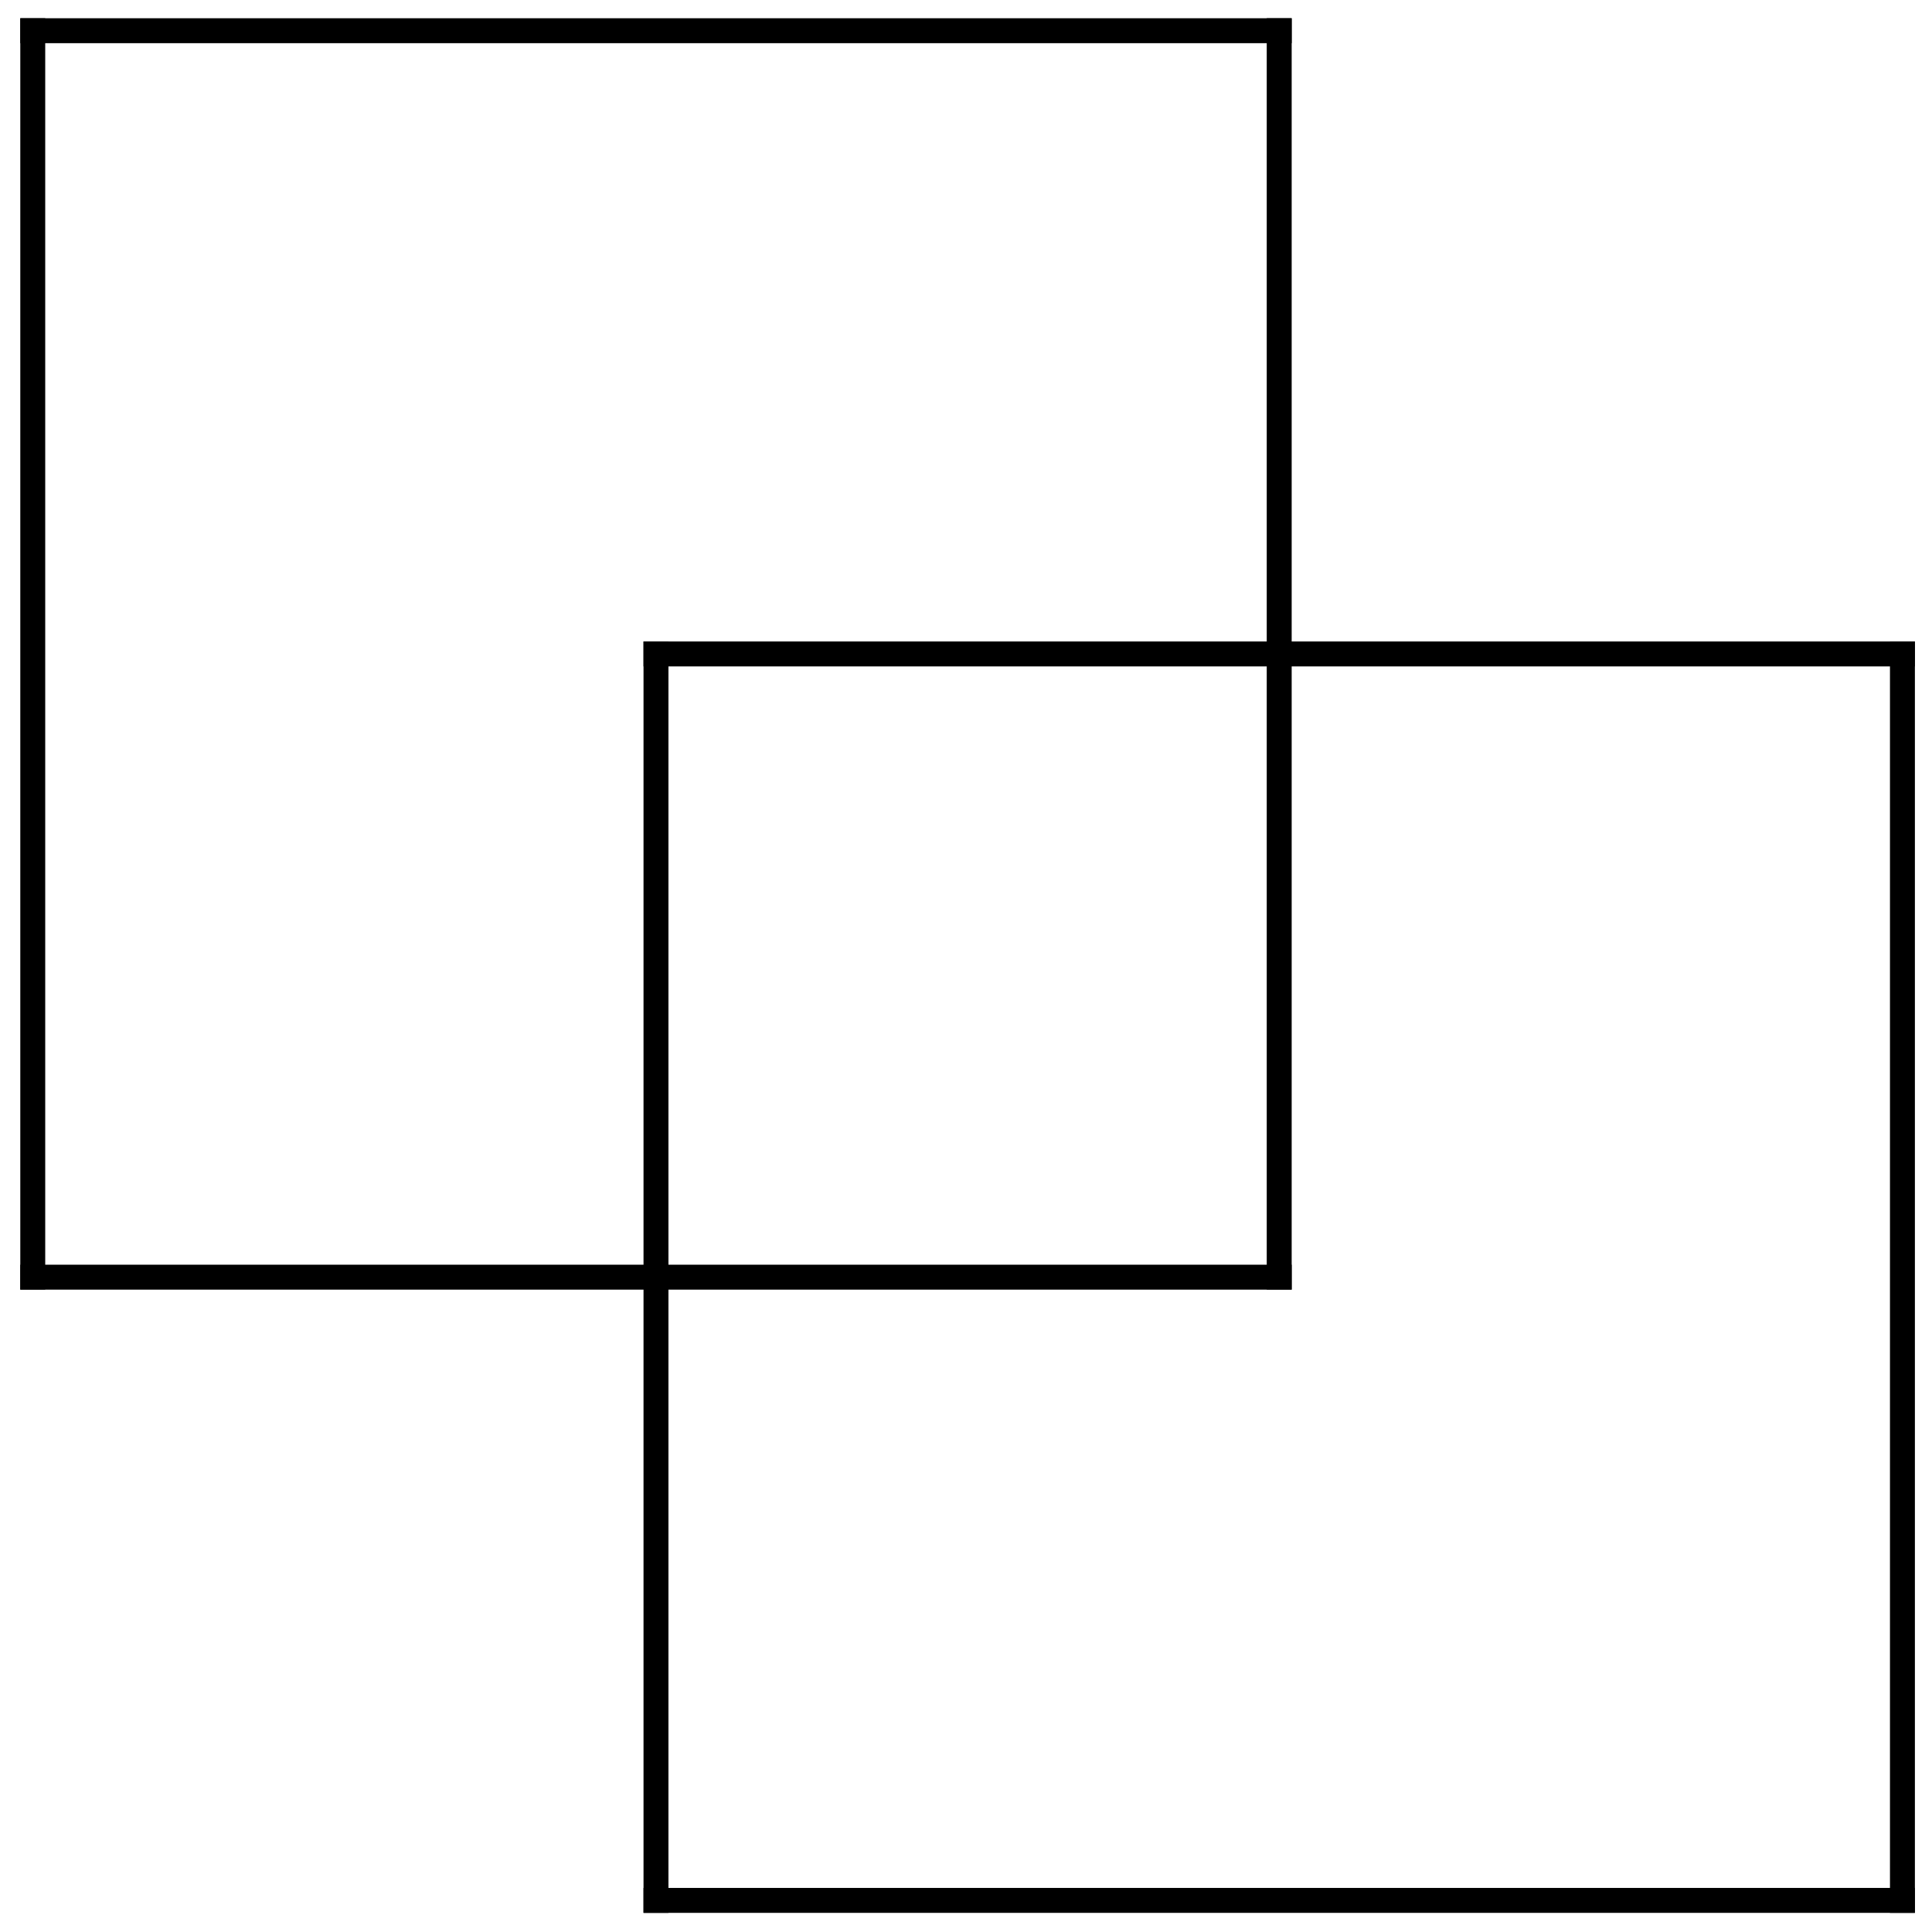
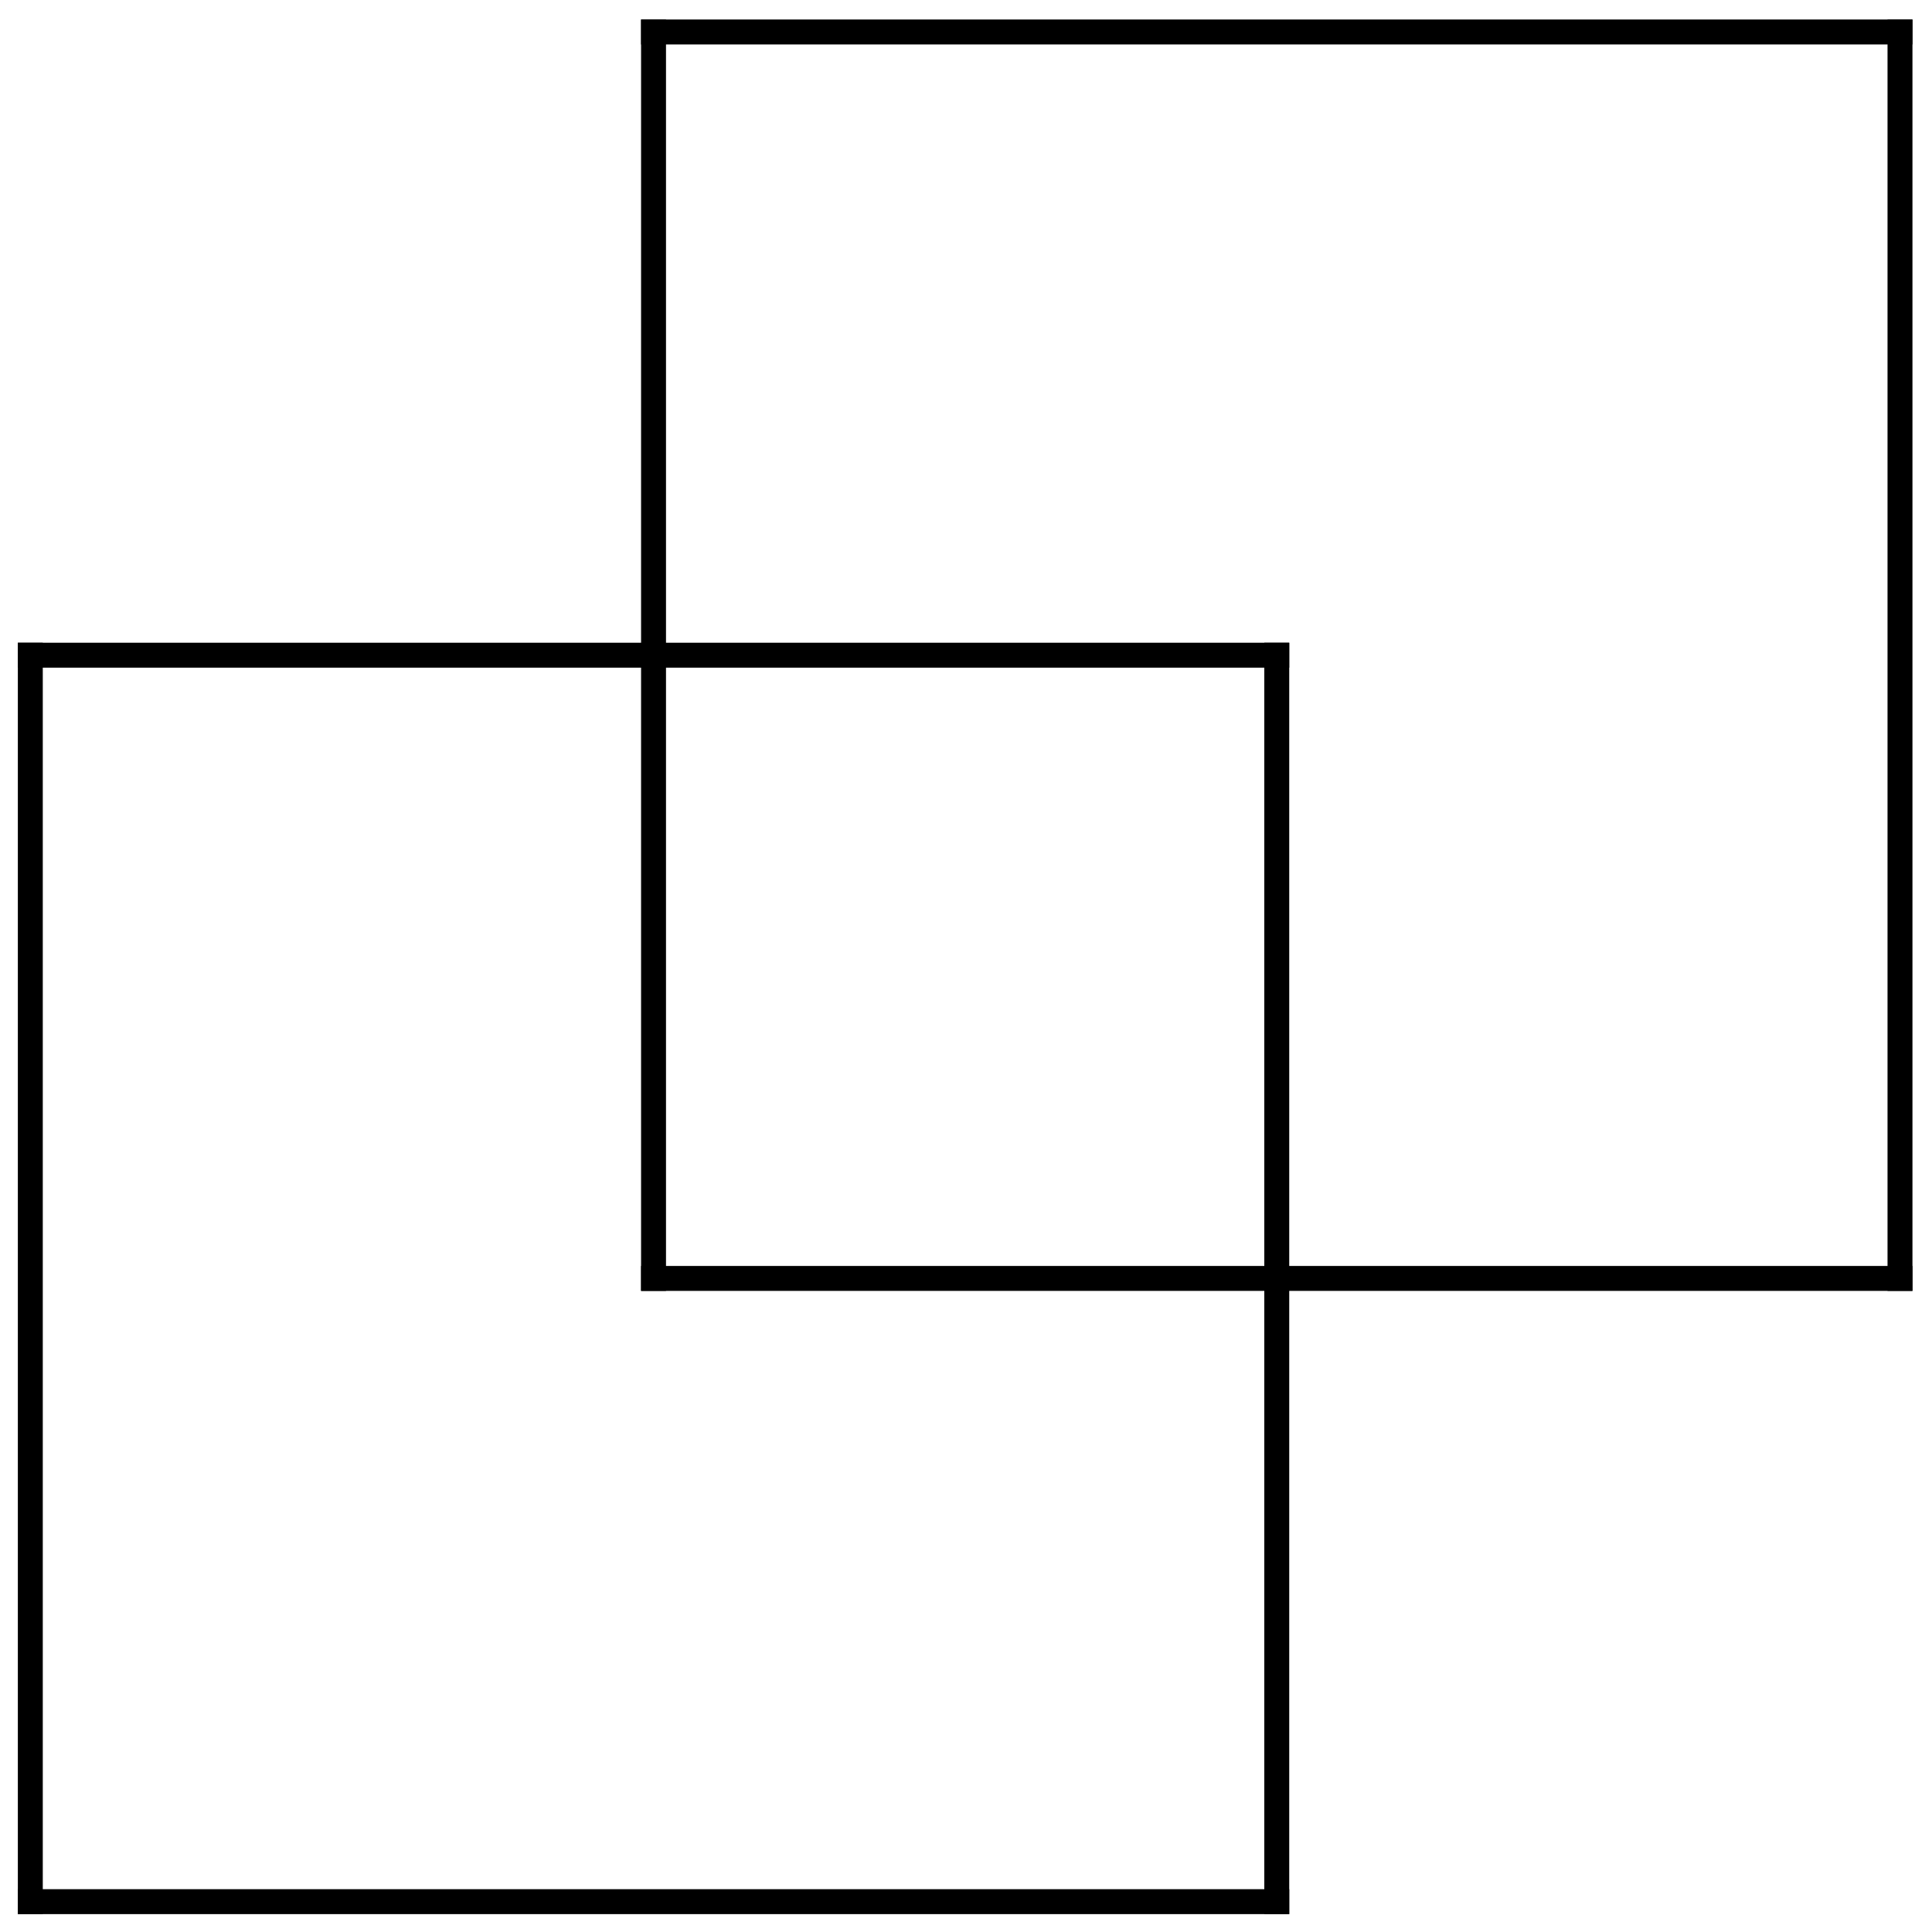
<svg xmlns="http://www.w3.org/2000/svg" version="1.1" width="155" height="155" id="svg3866">
  <defs id="defs3890">
    <marker refX="0" refY="0" orient="auto" id="Arrow2Mstart" style="overflow:visible">
      <path d="M 8.719,4.034 -2.207,0.016 8.719,-4.002 c -1.745,2.372 -1.735,5.617 -6e-7,8.035 z" transform="scale(0.6,0.6)" id="path3792" style="font-size:12px;fill-rule:evenodd;stroke-width:0.625;stroke-linejoin:round" />
    </marker>
    <marker refX="0" refY="0" orient="auto" id="marker7796" style="overflow:visible">
      <path d="M 8.719,4.034 -2.207,0.016 8.719,-4.002 c -1.745,2.372 -1.735,5.617 -6e-7,8.035 z" transform="scale(0.6,0.6)" id="path7798" style="font-size:12px;fill-rule:evenodd;stroke-width:0.625;stroke-linejoin:round" />
    </marker>
    <marker refX="0" refY="0" orient="auto" id="Arrow2Mstart-5" style="overflow:visible">
      <path d="M 8.719,4.034 -2.207,0.016 8.719,-4.002 c -1.745,2.372 -1.735,5.617 -6e-7,8.035 z" transform="scale(0.6,0.6)" id="path3792-1" style="font-size:12px;fill-rule:evenodd;stroke-width:0.625;stroke-linejoin:round" />
    </marker>
    <marker refX="0" refY="0" orient="auto" id="marker7837" style="overflow:visible">
      <path d="M 8.719,4.034 -2.207,0.016 8.719,-4.002 c -1.745,2.372 -1.735,5.617 -6e-7,8.035 z" transform="scale(0.6,0.6)" id="path7839" style="font-size:12px;fill-rule:evenodd;stroke-width:0.625;stroke-linejoin:round" />
    </marker>
  </defs>
-   <path d="m 52.628,152.464 0,-100" id="path3872" style="fill:none;stroke:#000000;stroke-width:2;stroke-linecap:square;stroke-miterlimit:4;stroke-opacity:1;stroke-dasharray:none" />
-   <path d="m 52.628,52.464 100,0" id="path3874" style="fill:none;stroke:#000000;stroke-width:2;stroke-linecap:square;stroke-miterlimit:4;stroke-opacity:1;stroke-dasharray:none" />
-   <path d="m 152.628,52.464 0,100" id="path3876" style="fill:none;stroke:#000000;stroke-width:2;stroke-linecap:square;stroke-miterlimit:4;stroke-opacity:1;stroke-dasharray:none" />
-   <path d="m 152.628,152.464 -100,0" id="path3878" style="fill:none;stroke:#000000;stroke-width:2;stroke-linecap:square;stroke-miterlimit:4;stroke-opacity:1;stroke-dasharray:none" />
-   <path d="m 2.628,102.464 0,-100" id="path3880" style="fill:none;stroke:#000000;stroke-width:2;stroke-linecap:square;stroke-miterlimit:4;stroke-opacity:1;stroke-dasharray:none" />
-   <path d="m 2.628,2.464 100,0" id="path3882" style="fill:none;stroke:#000000;stroke-width:2;stroke-linecap:square;stroke-miterlimit:4;stroke-opacity:1;stroke-dasharray:none" />
-   <path d="m 102.628,2.464 0,100" id="path3884" style="fill:none;stroke:#000000;stroke-width:2;stroke-linecap:square;stroke-miterlimit:4;stroke-opacity:1;stroke-dasharray:none" />
-   <path d="m 102.628,102.464 -100,0" id="path3886" style="fill:none;stroke:#000000;stroke-width:2;stroke-linecap:square;stroke-miterlimit:4;stroke-opacity:1;stroke-dasharray:none" />
+   <path d="M 52.432,102.565 H 152.432" id="path3874" style="fill:none;stroke:#000000;stroke-width:2;stroke-linecap:square;stroke-miterlimit:4;stroke-dasharray:none;stroke-opacity:1" />
+   <path d="M 2.432,152.565 V 52.565" id="path3880" style="fill:none;stroke:#000000;stroke-width:2;stroke-linecap:square;stroke-miterlimit:4;stroke-dasharray:none;stroke-opacity:1" />
+   <path d="M 2.432,52.565 H 102.432" id="path3882" style="fill:none;stroke:#000000;stroke-width:2;stroke-linecap:square;stroke-miterlimit:4;stroke-dasharray:none;stroke-opacity:1" />
+   <path d="M 102.432,52.565 V 152.565" id="path3884" style="fill:none;stroke:#000000;stroke-width:2;stroke-linecap:square;stroke-miterlimit:4;stroke-dasharray:none;stroke-opacity:1" />
+   <path d="M 102.432,152.565 H 2.432" id="path3886" style="fill:none;stroke:#000000;stroke-width:2;stroke-linecap:square;stroke-miterlimit:4;stroke-dasharray:none;stroke-opacity:1" />
+   <path d="M 52.432,102.565 V 2.565" id="path3872-8" style="fill:none;stroke:#000000;stroke-width:2;stroke-linecap:square;stroke-miterlimit:4;stroke-dasharray:none;stroke-opacity:1" />
+   <path d="M 52.432,2.565 H 152.432" id="path3874-8" style="fill:none;stroke:#000000;stroke-width:2;stroke-linecap:square;stroke-miterlimit:4;stroke-dasharray:none;stroke-opacity:1" />
+   <path d="M 152.432,2.565 V 102.565" id="path3876-0" style="fill:none;stroke:#000000;stroke-width:2;stroke-linecap:square;stroke-miterlimit:4;stroke-dasharray:none;stroke-opacity:1" />
</svg>
